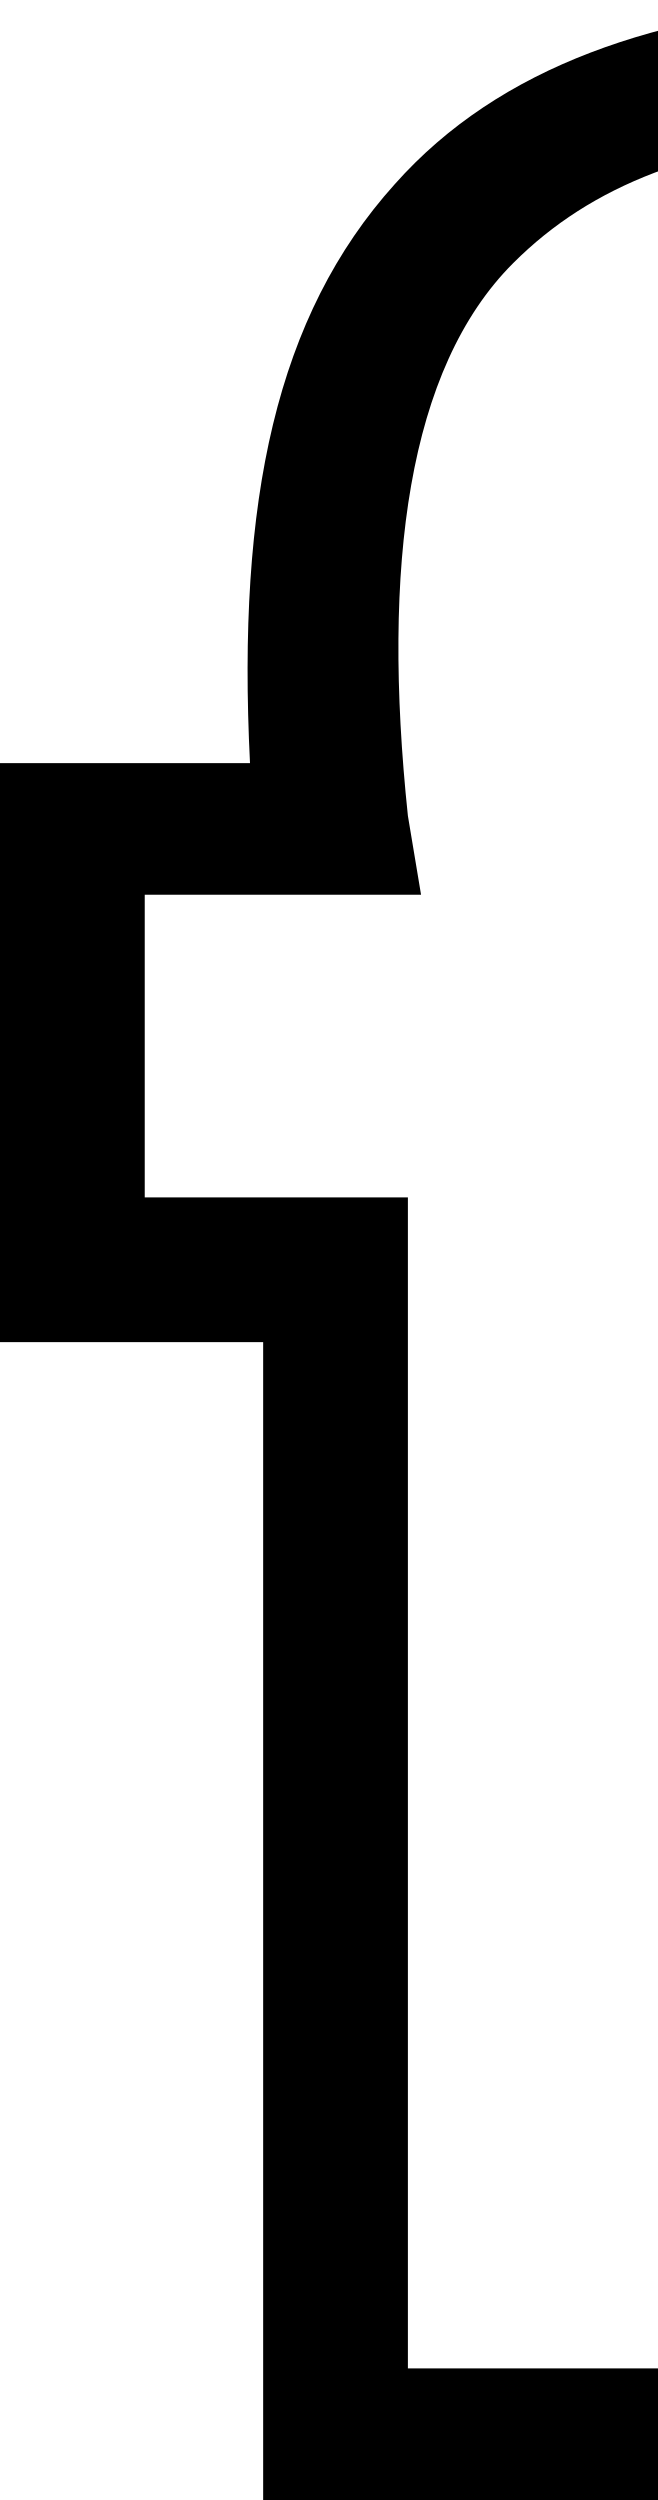
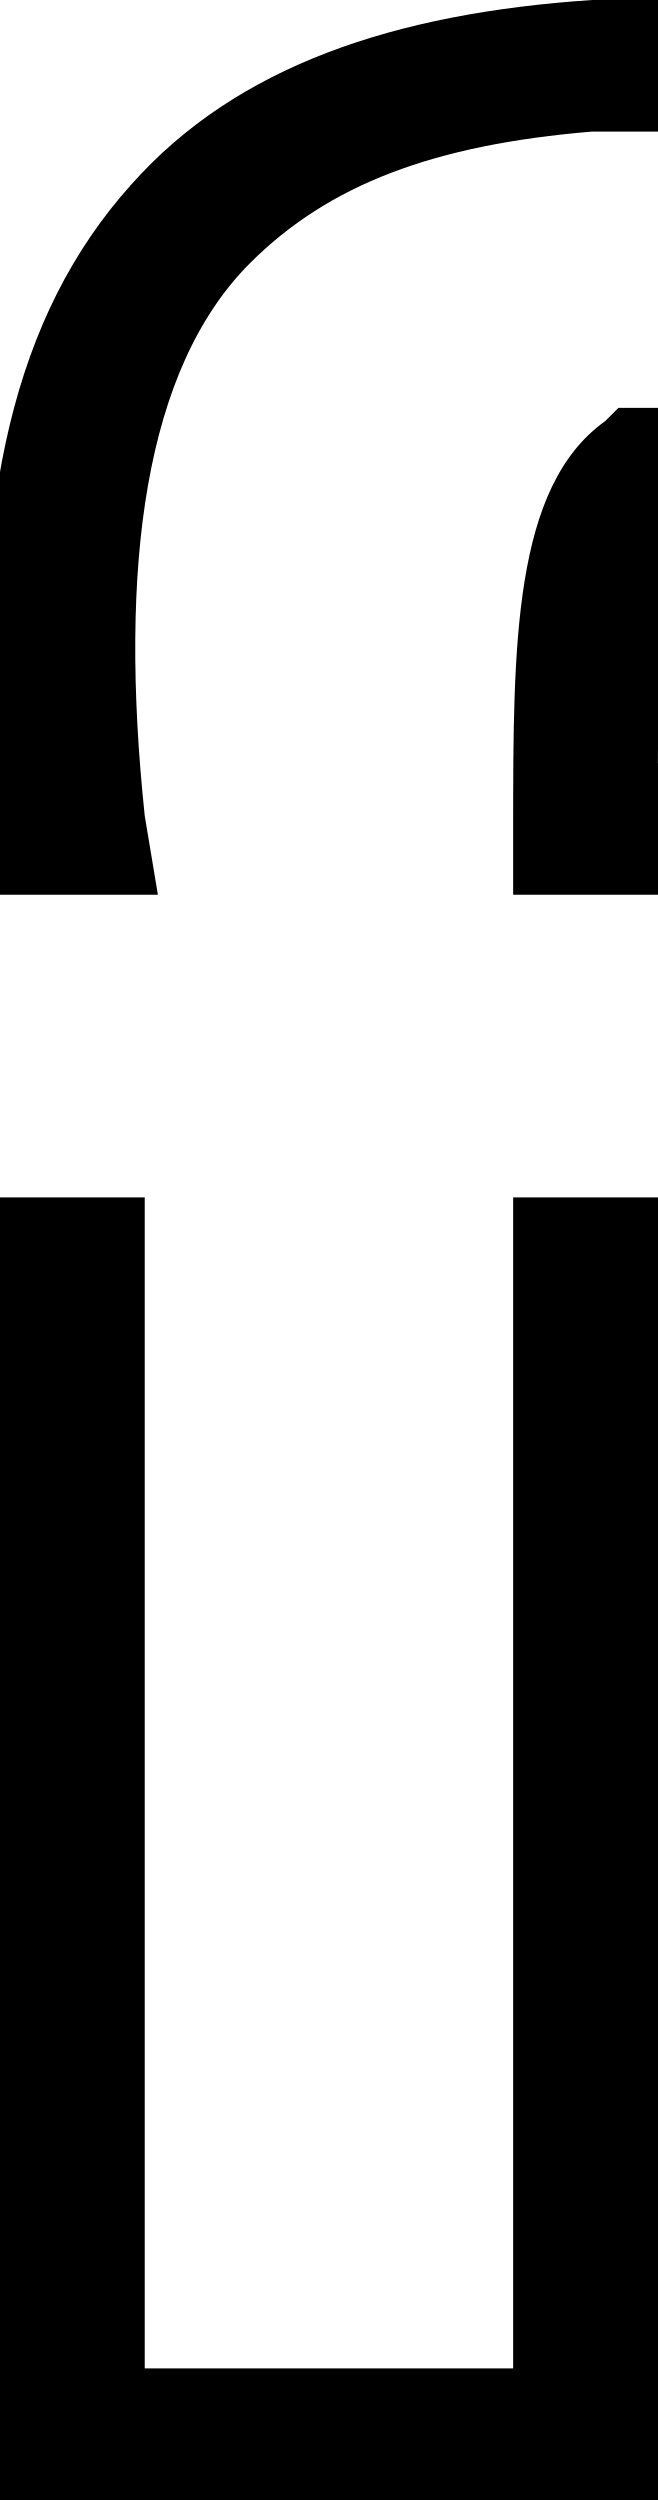
- <svg xmlns="http://www.w3.org/2000/svg" viewBox="0 0 5 19">
+ <svg xmlns="http://www.w3.org/2000/svg" viewBox="2 0 5 19">
  <path d="M7.1 19H2v-8.8H0V5.8h1.9c-.1-2 .2-3.4 1.1-4.4C3.8.5 5 .1 6.5 0H10v4.2H7.2c-.1.2-.2.8-.2 1.6h3v4.4H7.1V19zm-4-1h2.8V9.1h2.9V6.8H5.9v-.5c0-1.4 0-2.6.7-3.1l.1-.1h2.1V1H6.5c-1.2.1-2 .4-2.6 1-.8.8-1 2.3-.8 4.2l.1.6H1.1v2.3h2V18z" />
</svg>
